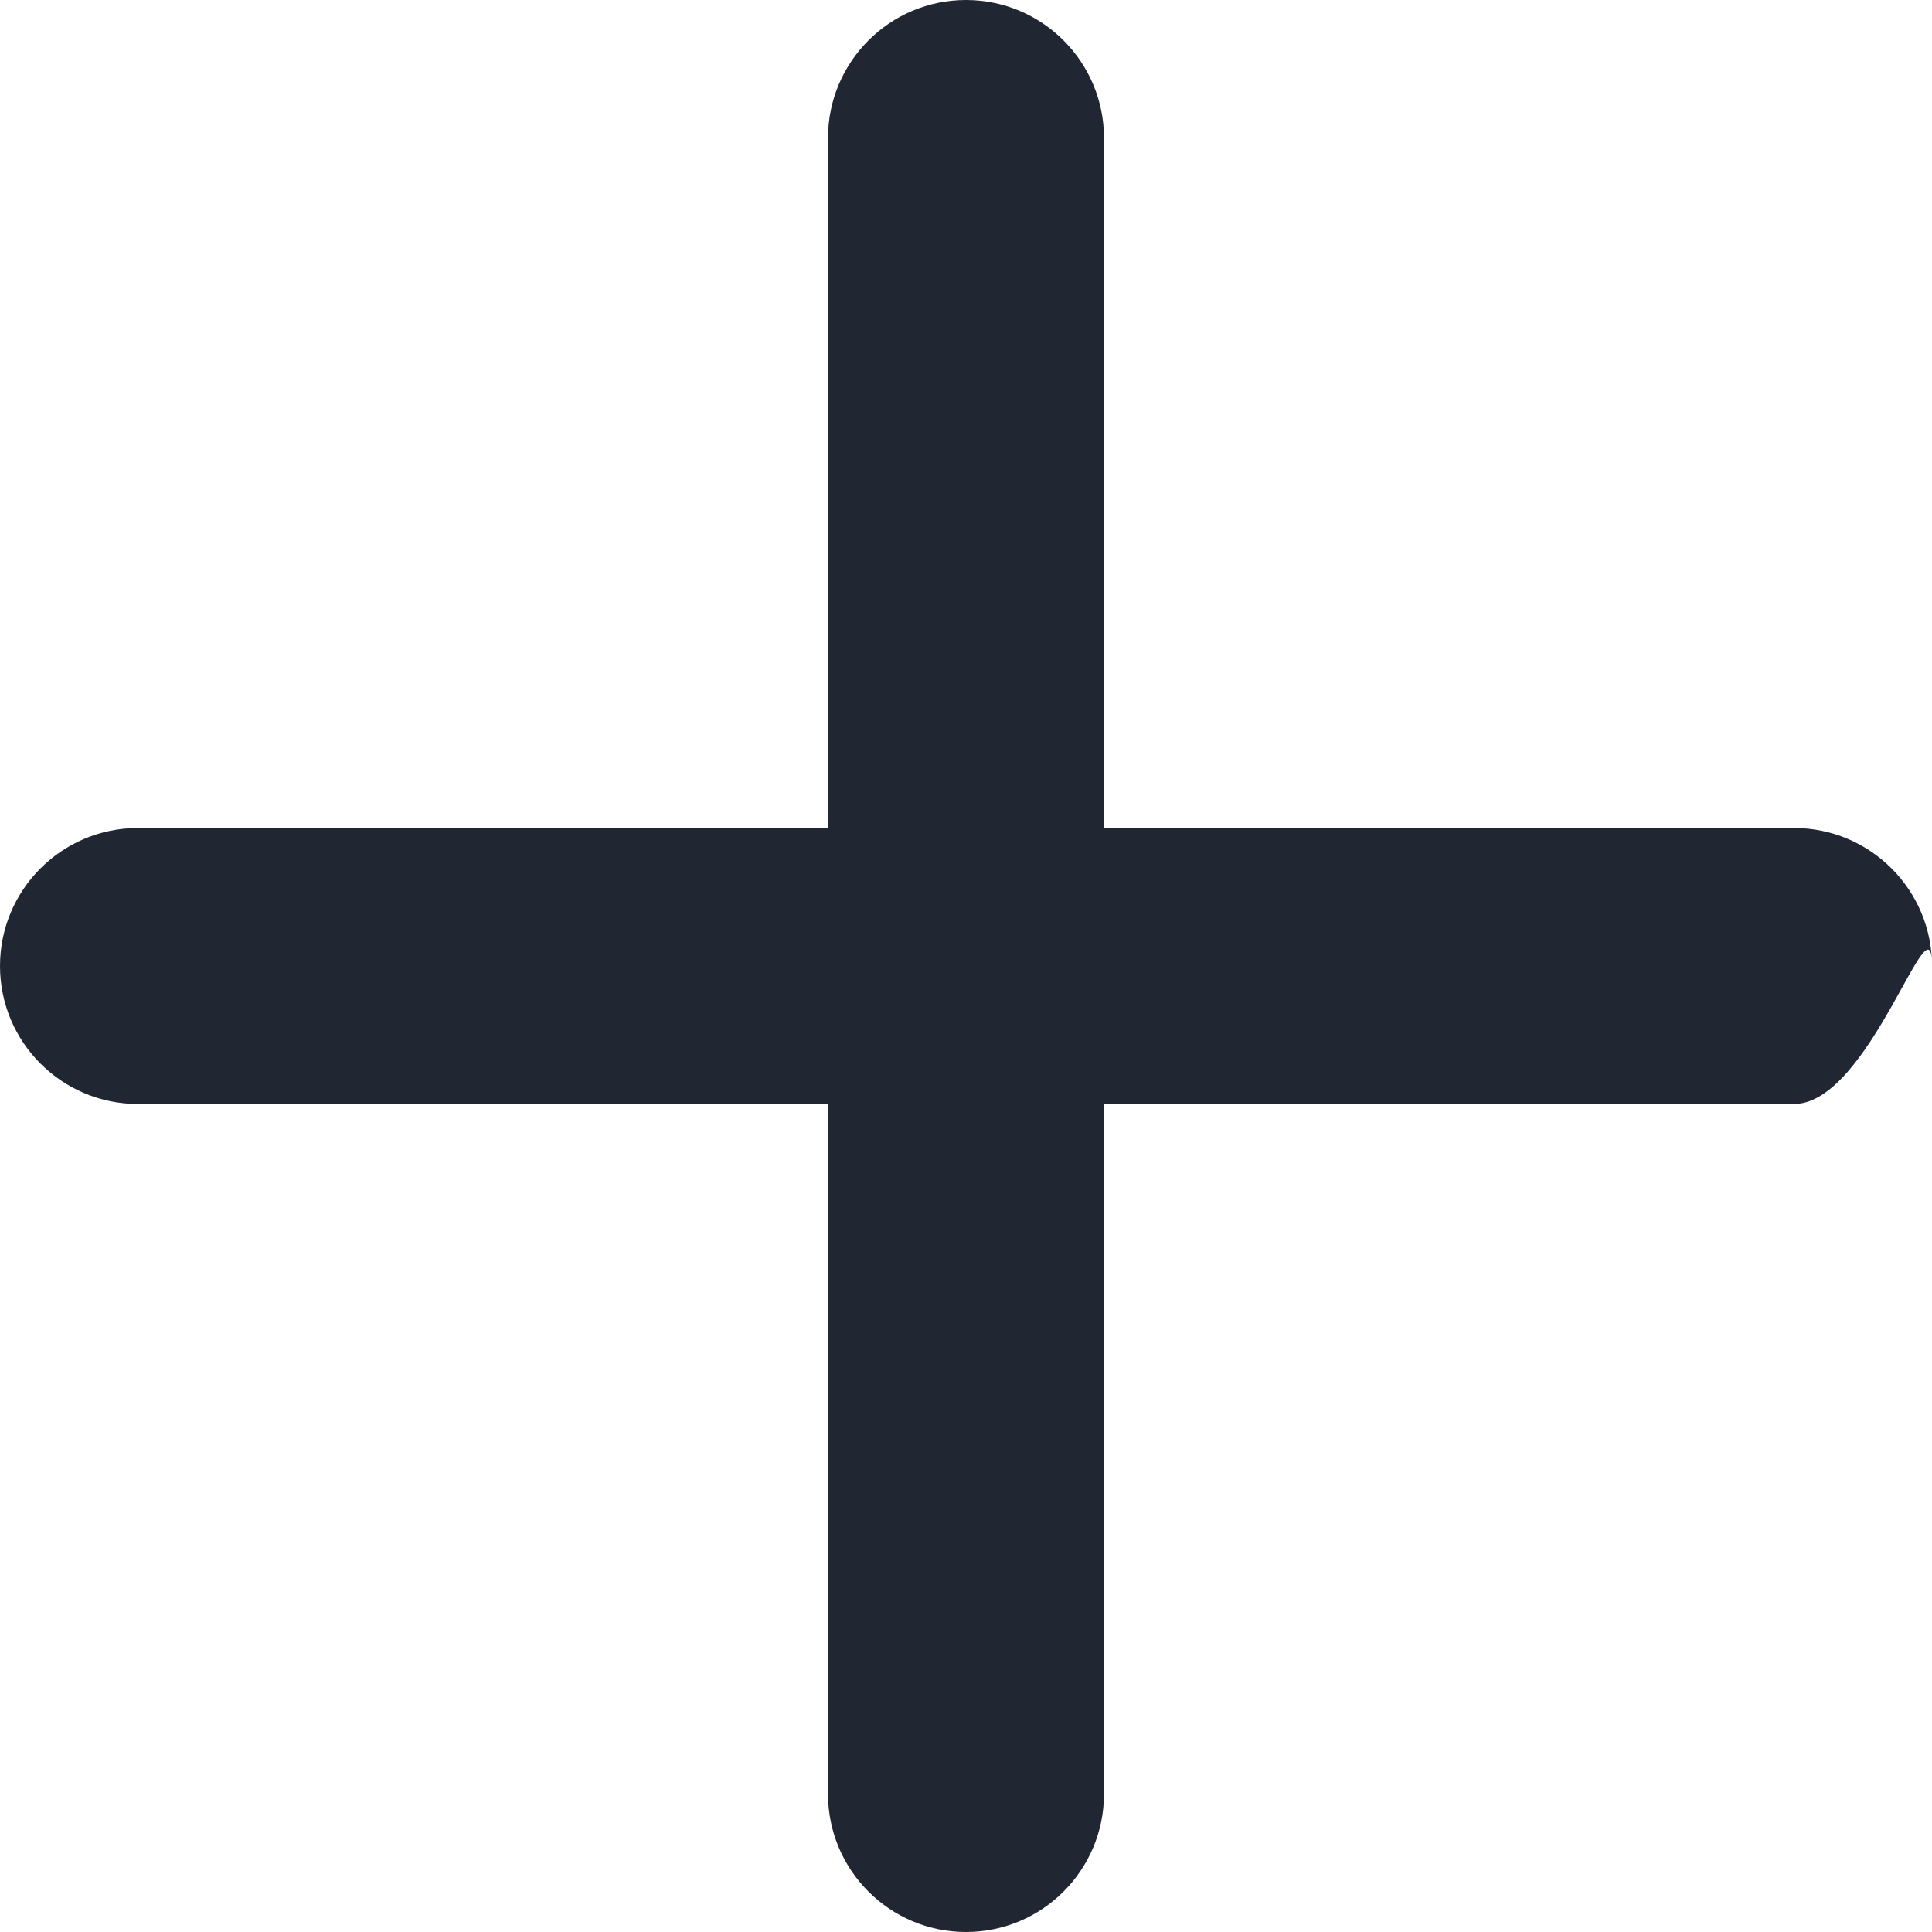
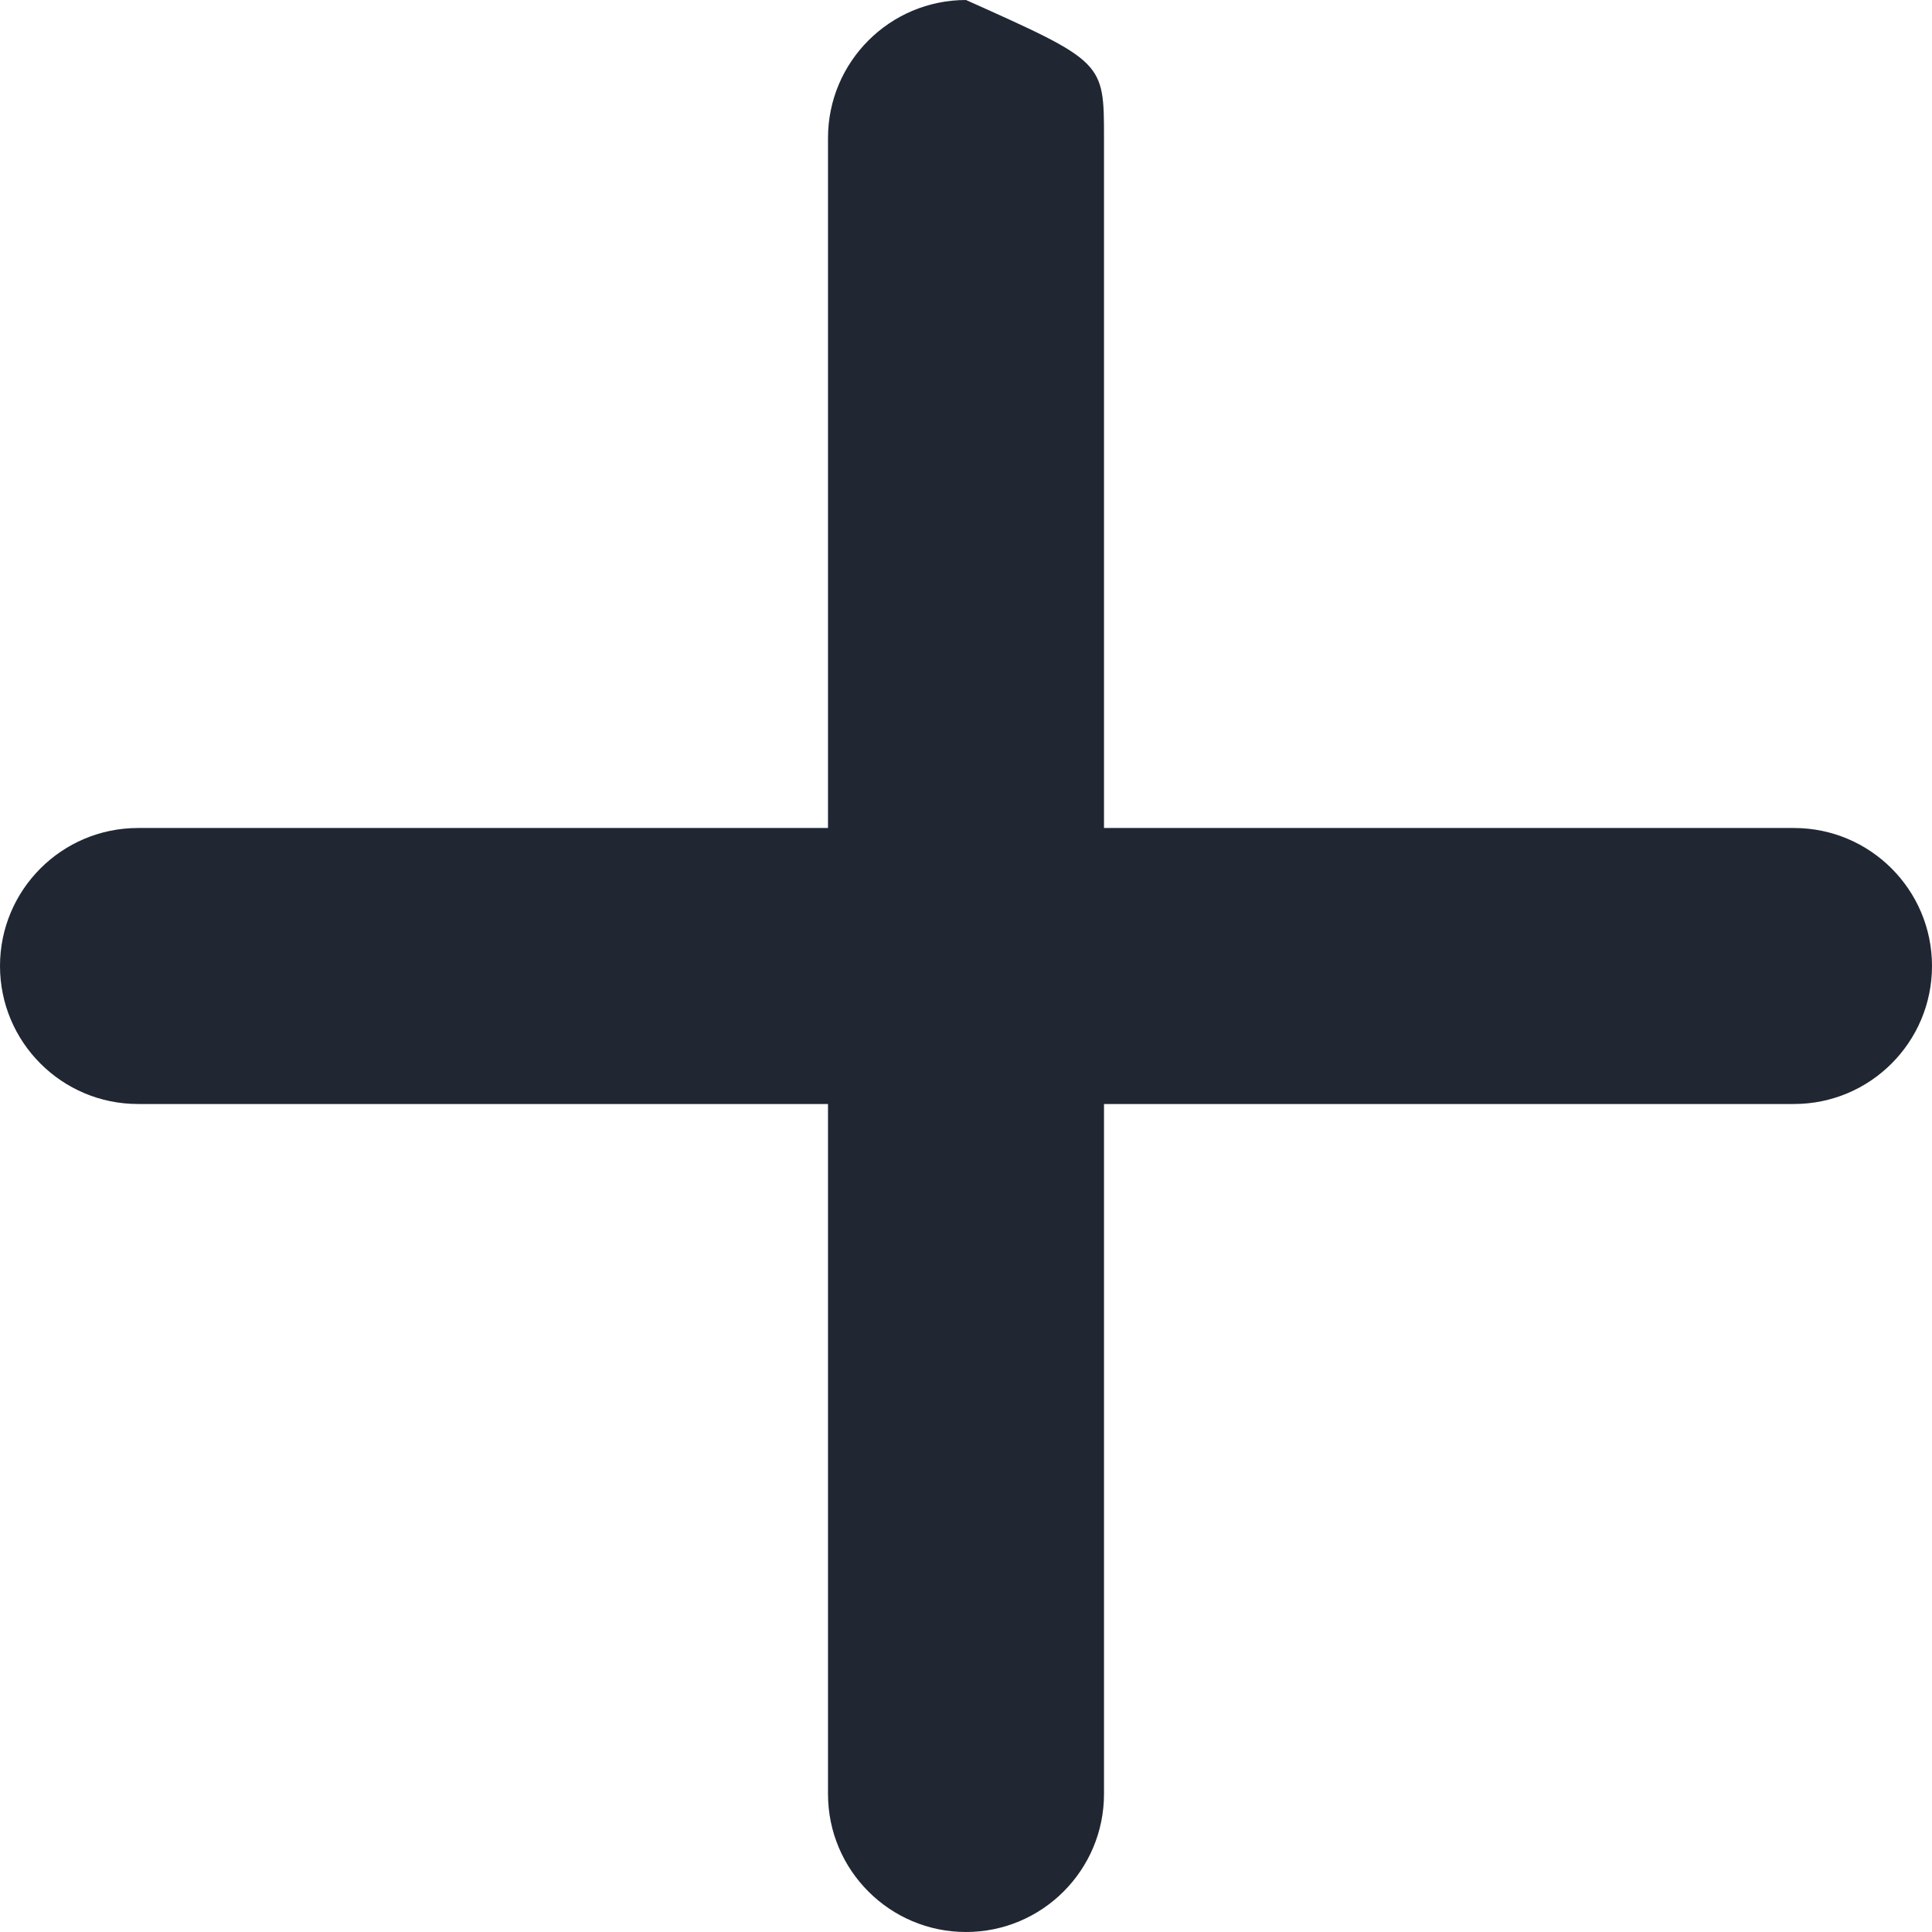
<svg xmlns="http://www.w3.org/2000/svg" width="21" height="21" viewBox="0 0 21 21" fill="none">
-   <path fill-rule="evenodd" clip-rule="evenodd" d="M10.5 0C9.672 0 9 0.672 9 1.5V9H1.5C0.672 9 0 9.672 0 10.5C0 11.328 0.672 12 1.5 12H9V19.5C9 20.328 9.672 21 10.5 21C11.328 21 12 20.328 12 19.5V12H19.5C20.328 12 21 9.672 21 10.5C21 9.672 20.328 9 19.5 9H12V1.5C12 0.672 11.328 0 10.5 0Z" fill="#202733" />
+   <path fill-rule="evenodd" clip-rule="evenodd" d="M10.5 0C9.672 0 9 0.672 9 1.5V9H1.5C0.672 9 0 9.672 0 10.5C0 11.328 0.672 12 1.5 12H9V19.5C9 20.328 9.672 21 10.5 21C11.328 21 12 20.328 12 19.5V12H19.5C20.328 12 21 11.328 21 10.5C21 9.672 20.328 9 19.5 9H12V1.5C12 0.672 12 0.672 10.5 0Z" fill="#202733" />
</svg>
